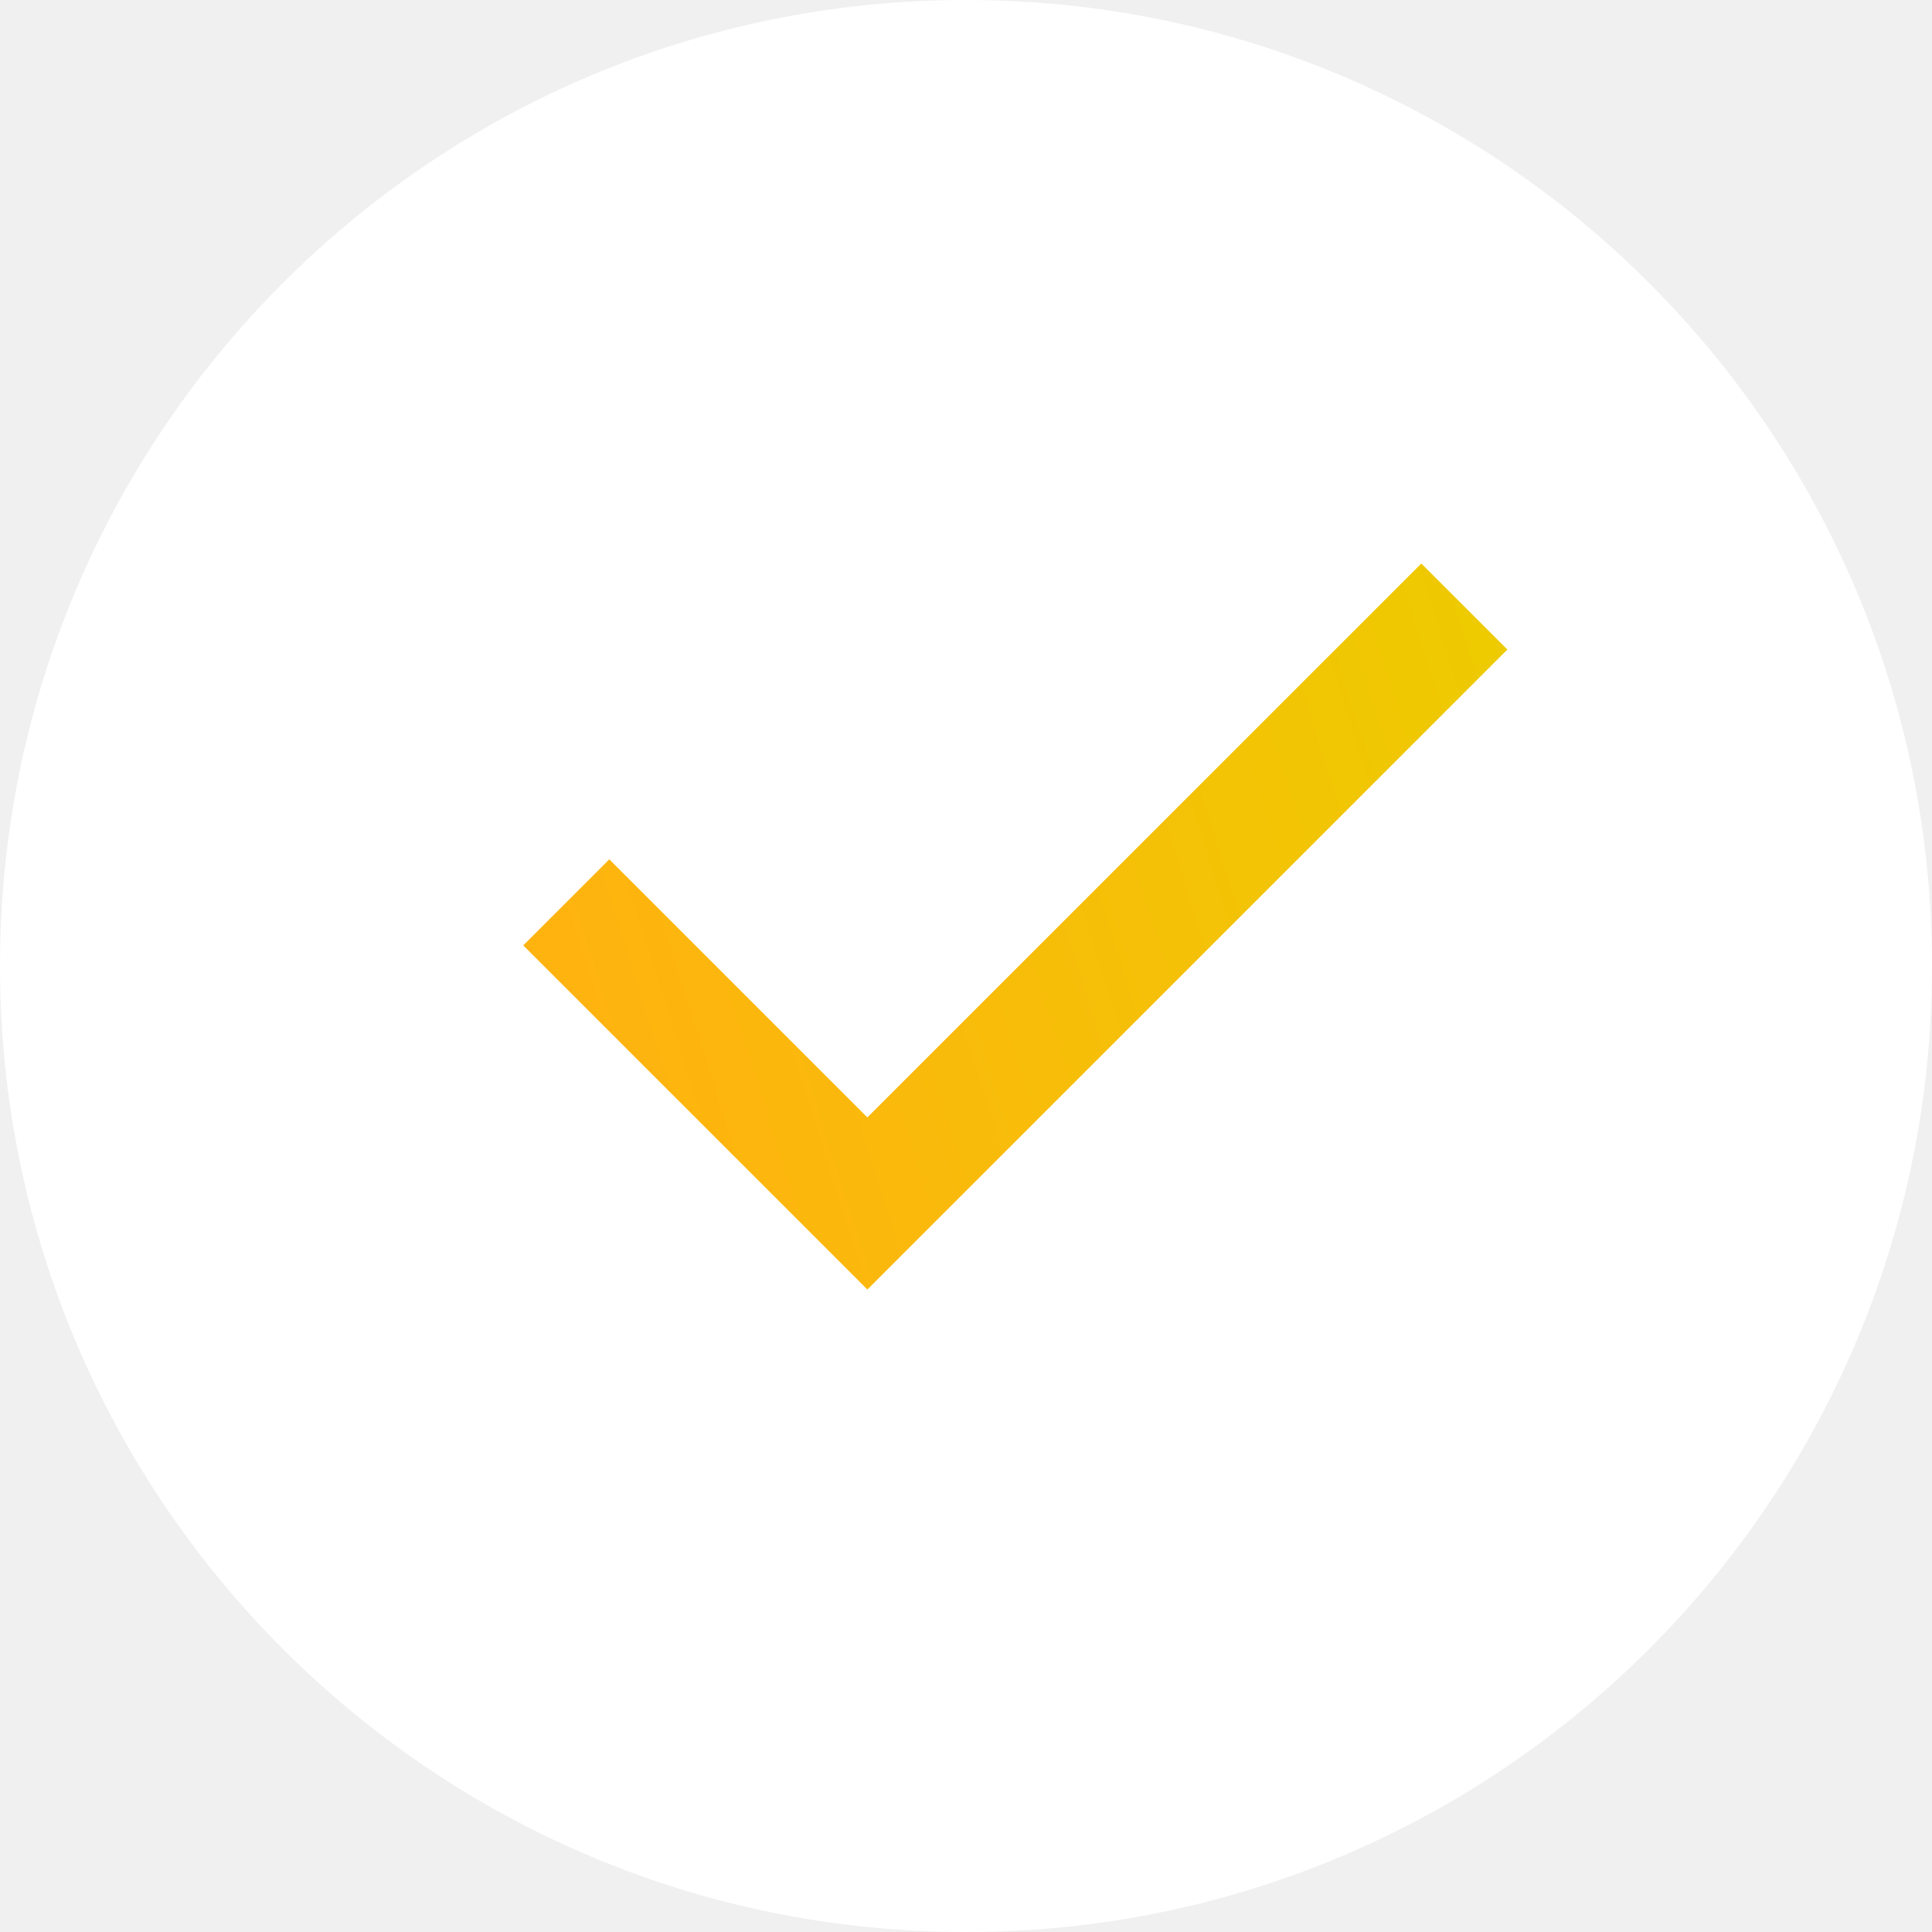
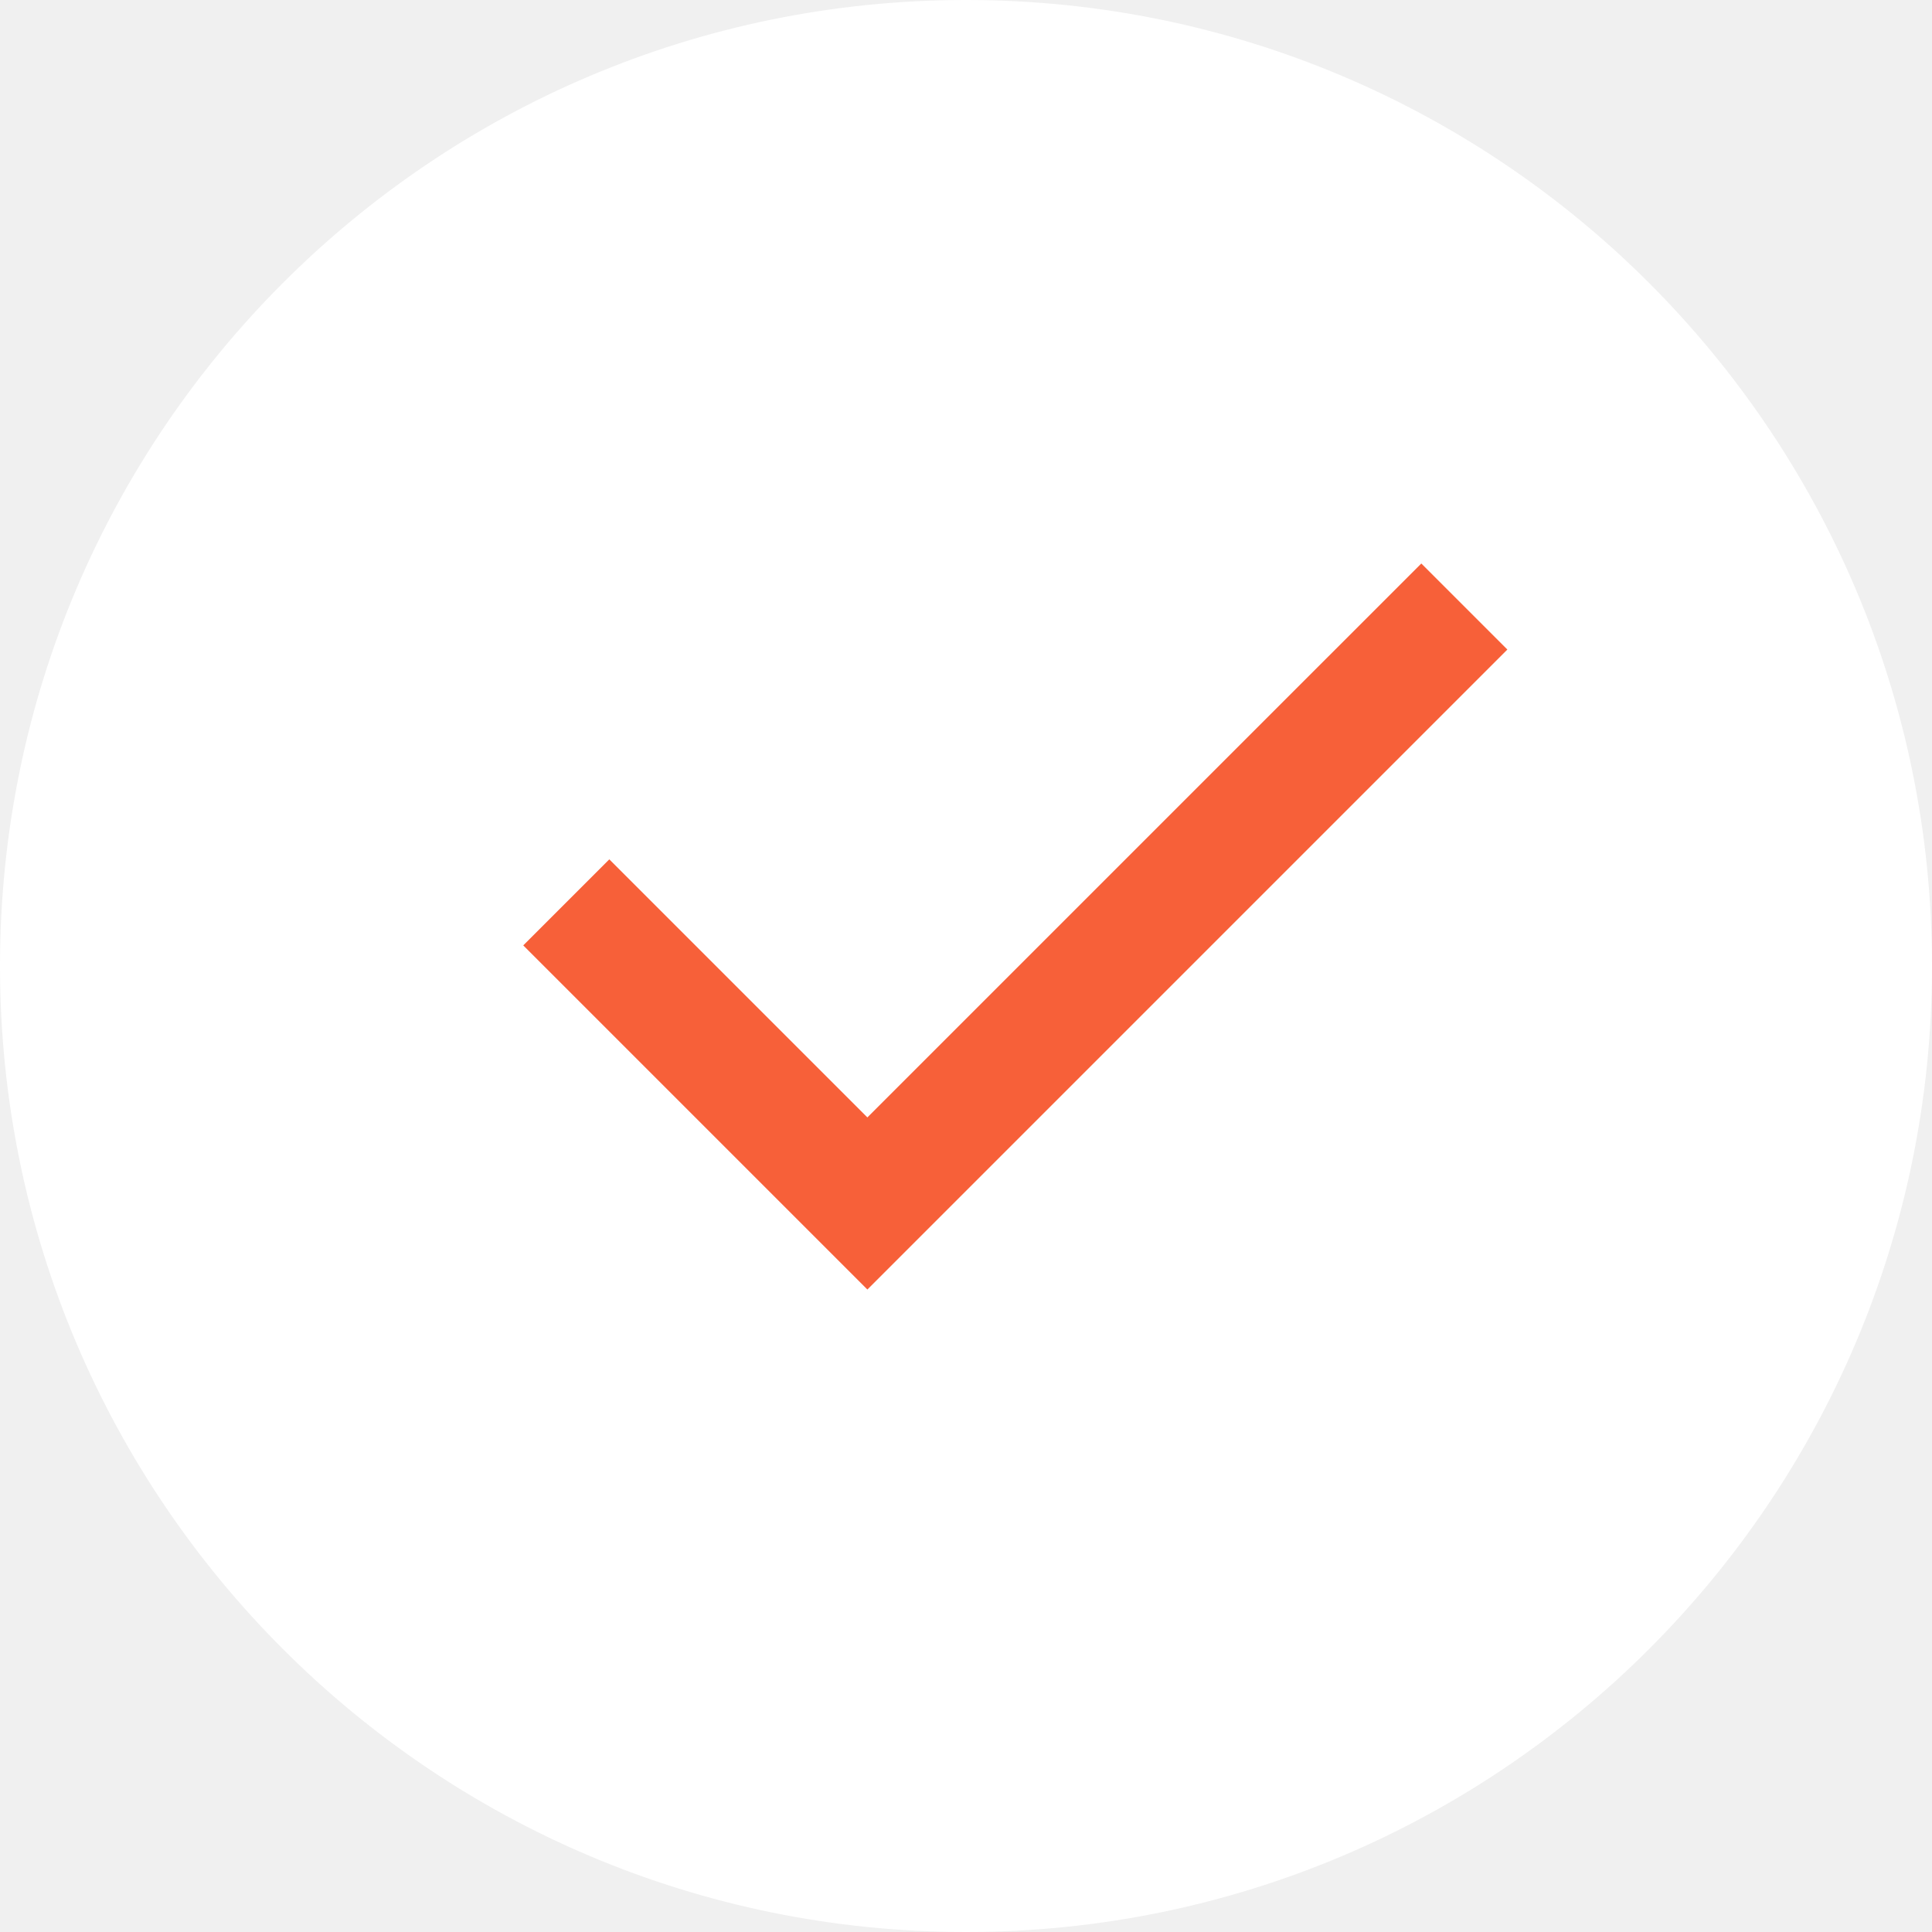
<svg xmlns="http://www.w3.org/2000/svg" width="24" height="24" viewBox="0 0 24 24" fill="none">
  <rect width="24" height="24" rx="12" fill="white" />
  <mask id="mask0_1768_61923" style="mask-type:alpha" maskUnits="userSpaceOnUse" x="4" y="4" width="17" height="16">
    <rect x="4.5" y="4" width="16" height="16" fill="#D9D9D9" />
  </mask>
  <g mask="url(#mask0_1768_61923)">
    <path d="M10.775 16.019L6.5 11.744L7.569 10.675L10.775 13.881L17.656 7L18.725 8.069L10.775 16.019Z" fill="url(#paint0_linear_1768_61923)" />
  </g>
  <defs>
    <linearGradient id="paint0_linear_1768_61923" x1="6.5" y1="15.152" x2="19.962" y2="10.903" gradientUnits="userSpaceOnUse">
-       <stop offset="0.102" stop-color="#FFB30F" />
-       <stop offset="1" stop-color="#EDCB00" />
+       <stop offset="0.102" stop-color="#F76039" />
+       <stop offset="1" stop-color="#F76039" />
    </linearGradient>
  </defs>
</svg>
